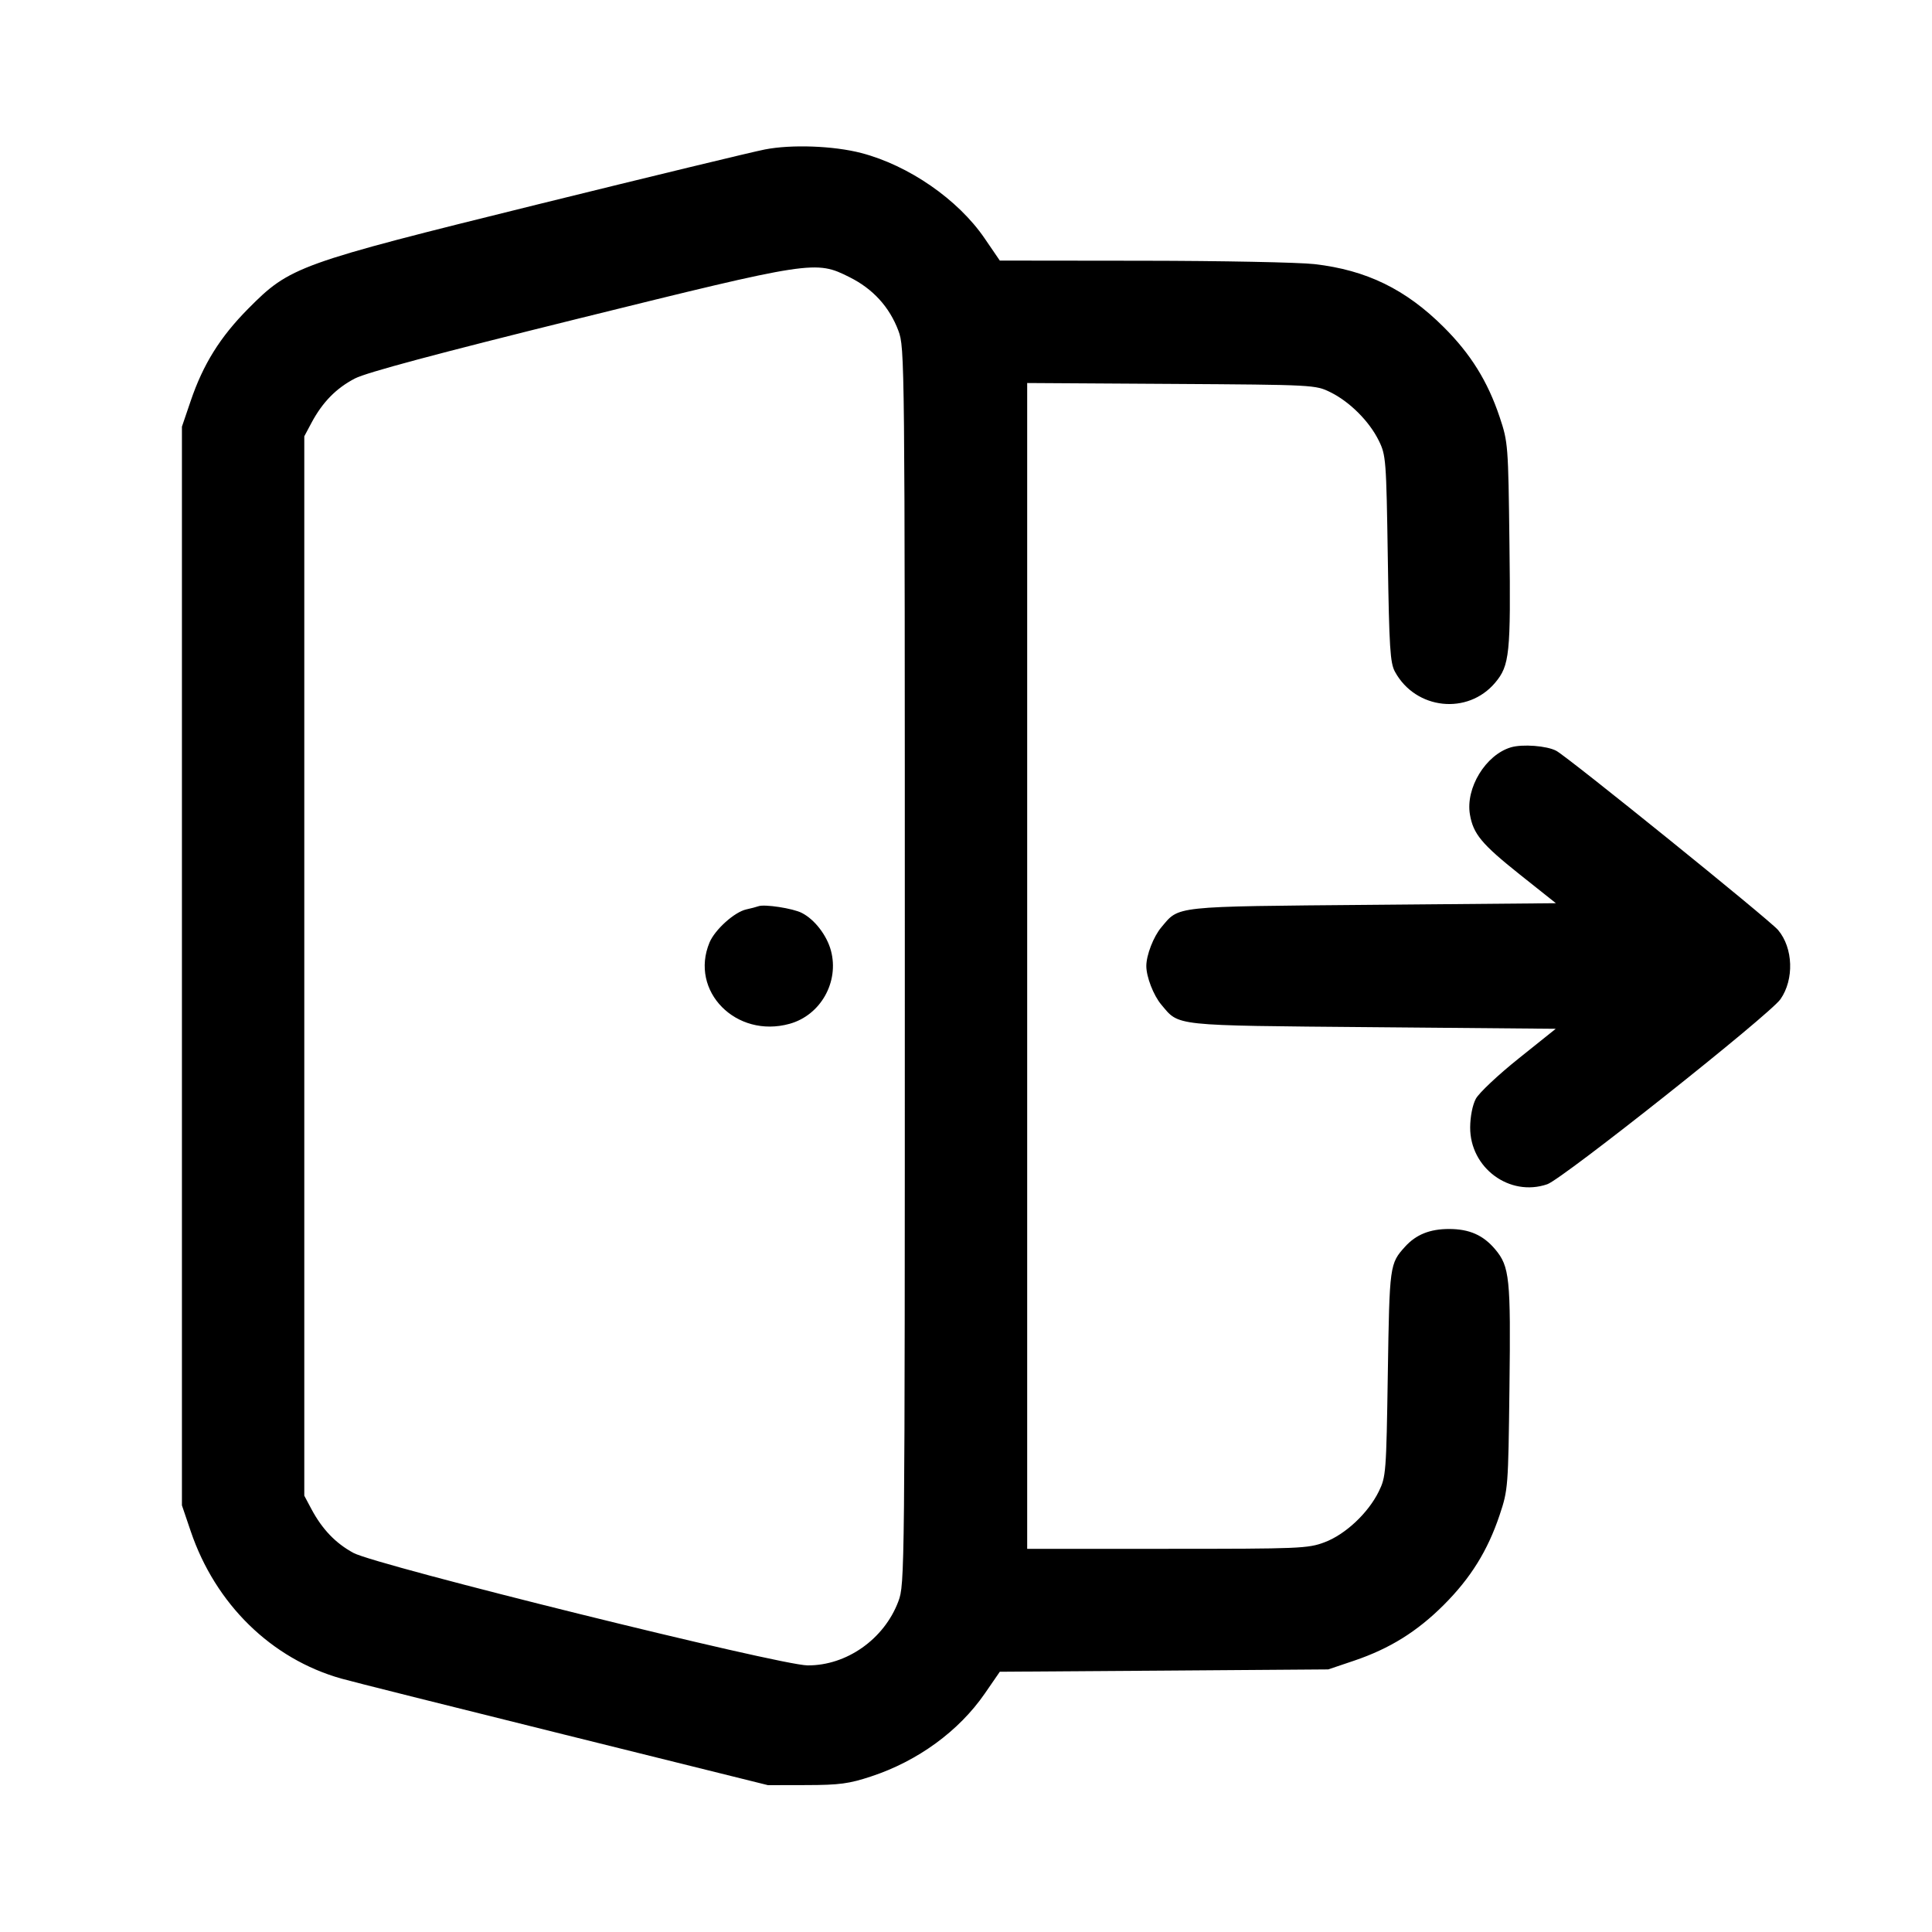
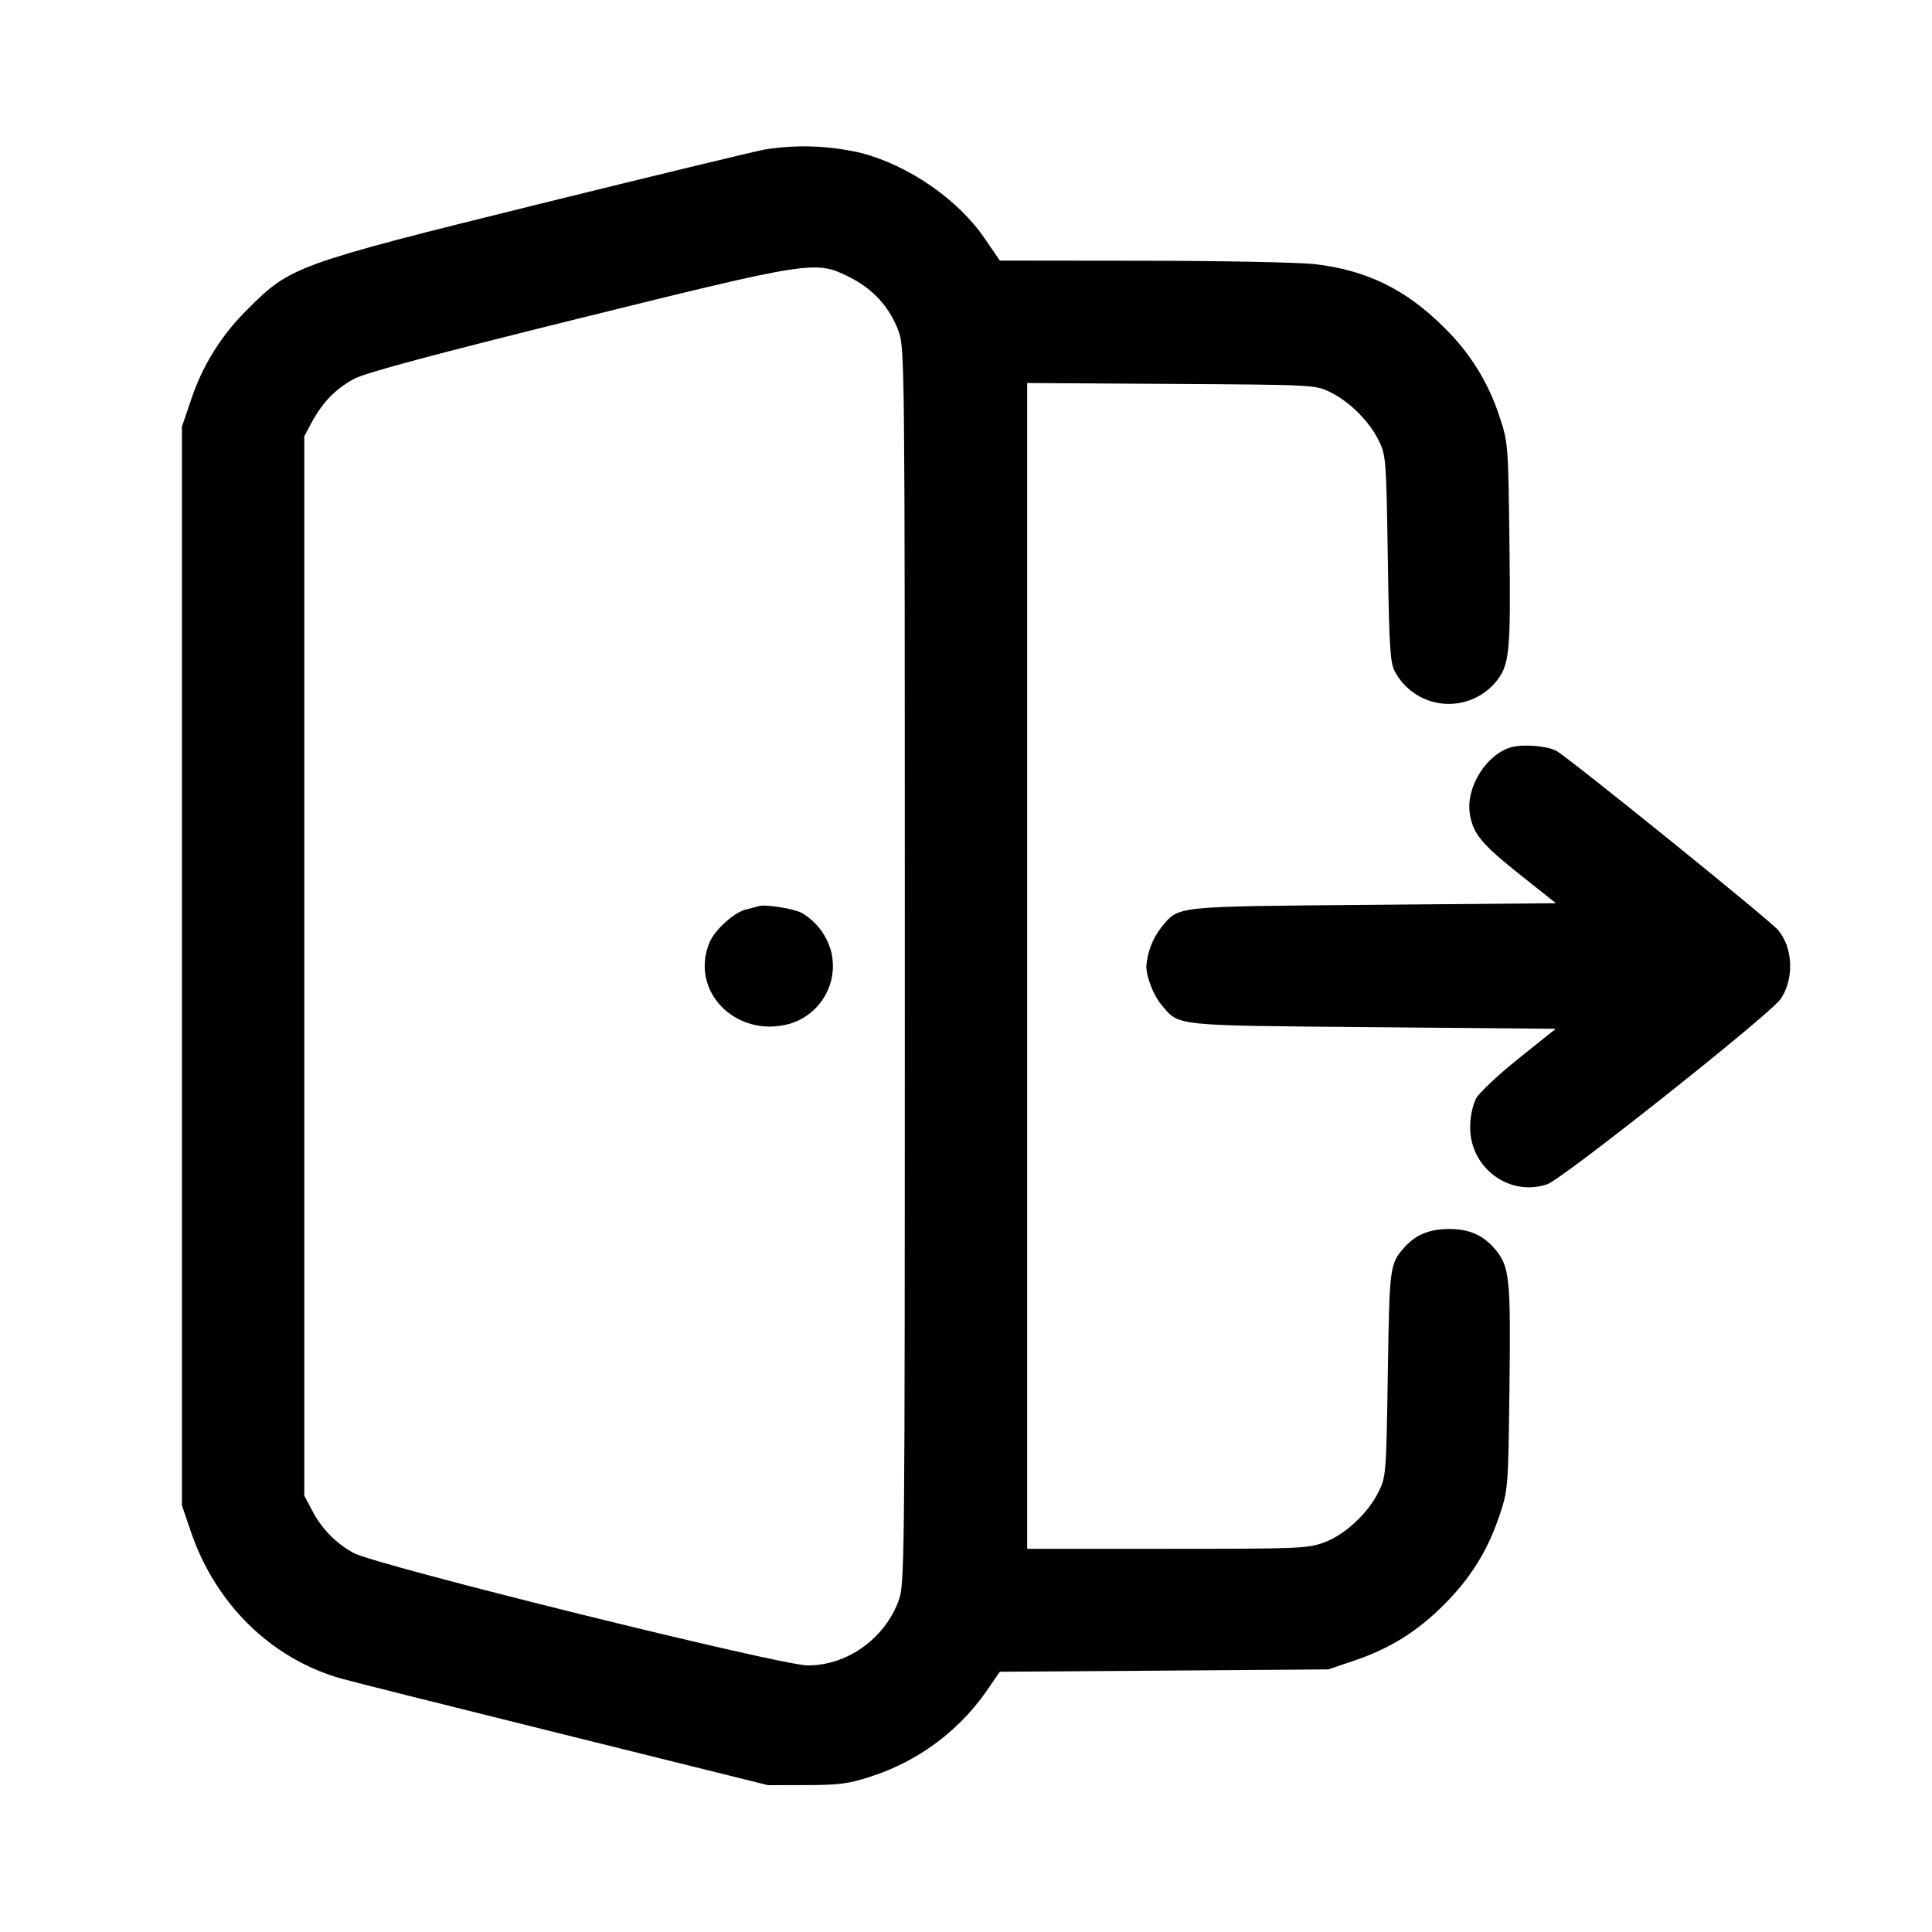
- <svg xmlns="http://www.w3.org/2000/svg" fill="none" viewBox="0 0 24 24">
-   <path d="M9.500 1.857 C 9.346 1.887,8.077 2.194,6.680 2.539 C 3.692 3.278,3.604 3.310,3.084 3.834 C 2.735 4.186,2.524 4.524,2.369 4.980 L 2.260 5.300 2.260 12.000 L 2.260 18.700 2.369 19.021 C 2.676 19.927,3.371 20.607,4.240 20.852 C 4.361 20.887,5.603 21.198,7.000 21.545 L 9.540 22.176 10.020 22.175 C 10.429 22.174,10.547 22.158,10.820 22.068 C 11.401 21.877,11.912 21.504,12.234 21.037 L 12.420 20.767 14.460 20.753 L 16.500 20.738 16.820 20.630 C 17.263 20.480,17.603 20.269,17.936 19.936 C 18.270 19.602,18.481 19.262,18.629 18.820 C 18.734 18.505,18.736 18.479,18.751 17.237 C 18.768 15.877,18.753 15.733,18.574 15.520 C 18.425 15.343,18.253 15.267,18.000 15.267 C 17.763 15.267,17.591 15.336,17.455 15.486 C 17.263 15.698,17.261 15.714,17.240 17.060 C 17.221 18.299,17.217 18.346,17.127 18.529 C 16.995 18.797,16.711 19.063,16.453 19.159 C 16.249 19.236,16.144 19.240,14.498 19.240 L 12.760 19.240 12.760 11.999 L 12.760 4.758 14.550 4.769 C 16.329 4.780,16.341 4.781,16.528 4.873 C 16.767 4.991,17.009 5.233,17.127 5.472 C 17.217 5.654,17.221 5.704,17.240 6.940 C 17.257 8.049,17.269 8.237,17.329 8.345 C 17.586 8.816,18.233 8.886,18.574 8.480 C 18.753 8.267,18.768 8.123,18.751 6.763 C 18.736 5.521,18.734 5.495,18.629 5.180 C 18.481 4.738,18.270 4.398,17.935 4.064 C 17.463 3.593,16.974 3.355,16.329 3.281 C 16.137 3.259,15.179 3.240,14.200 3.239 L 12.420 3.237 12.230 2.959 C 11.900 2.477,11.289 2.055,10.700 1.901 C 10.355 1.811,9.831 1.792,9.500 1.857 M10.553 3.443 C 10.844 3.588,11.049 3.813,11.160 4.108 C 11.239 4.321,11.240 4.411,11.240 12.000 C 11.240 19.589,11.239 19.679,11.160 19.892 C 10.984 20.362,10.516 20.692,10.031 20.688 C 9.681 20.685,4.674 19.445,4.391 19.291 C 4.169 19.171,4.003 18.997,3.870 18.749 L 3.780 18.580 3.780 12.000 L 3.780 5.420 3.870 5.251 C 4.007 4.995,4.177 4.822,4.410 4.701 C 4.554 4.627,5.419 4.395,7.180 3.959 C 10.095 3.238,10.132 3.232,10.553 3.443 M18.768 9.284 C 18.455 9.378,18.204 9.789,18.260 10.118 C 18.301 10.360,18.406 10.486,18.879 10.863 L 19.328 11.220 17.054 11.240 C 14.544 11.262,14.653 11.251,14.426 11.520 C 14.329 11.635,14.240 11.865,14.240 12.000 C 14.240 12.135,14.329 12.365,14.426 12.480 C 14.653 12.749,14.544 12.738,17.053 12.760 L 19.326 12.780 18.864 13.150 C 18.610 13.353,18.371 13.578,18.333 13.650 C 18.292 13.727,18.264 13.871,18.263 14.004 C 18.260 14.508,18.753 14.872,19.221 14.711 C 19.412 14.645,21.985 12.604,22.118 12.412 C 22.289 12.166,22.276 11.776,22.088 11.553 C 21.983 11.428,19.480 9.406,19.333 9.327 C 19.216 9.264,18.911 9.241,18.768 9.284 M9.420 11.258 C 9.398 11.266,9.331 11.284,9.271 11.297 C 9.124 11.329,8.881 11.548,8.814 11.708 C 8.562 12.312,9.144 12.903,9.809 12.718 C 10.194 12.611,10.427 12.198,10.322 11.808 C 10.271 11.619,10.120 11.422,9.961 11.341 C 9.852 11.284,9.494 11.229,9.420 11.258 " stroke="none" fill-rule="evenodd" fill="currentColor" />
+ <svg xmlns="http://www.w3.org/2000/svg" viewBox="0 0 24 24">
+   <path d="M9.5 1.857c-.154.03-1.423.337-2.82.682-2.988.739-3.076.771-3.596 1.295a2.8 2.8 0 0 0-.715 1.146l-.109.32v13.4l.109.321c.307.906 1.002 1.586 1.871 1.831.121.035 1.363.346 2.76.693l2.54.631.48-.001c.409-.001.527-.017.8-.107a2.8 2.8 0 0 0 1.414-1.031l.186-.27 2.04-.014 2.04-.015.32-.108c.443-.15.783-.361 1.116-.694.334-.334.545-.674.693-1.116.105-.315.107-.341.122-1.583.017-1.36.002-1.504-.177-1.717-.149-.177-.321-.253-.574-.253-.237 0-.409.069-.545.219-.192.212-.194.228-.215 1.574-.019 1.239-.023 1.286-.113 1.469-.132.268-.416.534-.674.63-.204.077-.309.081-1.955.081H12.76V4.758l1.79.011c1.779.011 1.791.012 1.978.104.239.118.481.36.599.599.09.182.094.232.113 1.468.017 1.109.029 1.297.089 1.405a.76.76 0 0 0 1.245.135c.179-.213.194-.357.177-1.717-.015-1.242-.017-1.268-.122-1.583a2.7 2.7 0 0 0-.694-1.116c-.472-.471-.961-.709-1.606-.783-.192-.022-1.15-.041-2.129-.042l-1.78-.002-.19-.278c-.33-.482-.941-.904-1.53-1.058a3.1 3.1 0 0 0-1.2-.044m1.053 1.586c.291.145.496.37.607.665.079.213.08.303.08 7.892s-.001 7.679-.08 7.892c-.176.47-.644.8-1.129.796-.35-.003-5.357-1.243-5.64-1.397a1.26 1.26 0 0 1-.521-.542l-.09-.169V5.42l.09-.169c.137-.256.307-.429.54-.55.144-.074 1.009-.306 2.77-.742 2.915-.721 2.952-.727 3.373-.516m8.215 5.841c-.313.094-.564.505-.508.834.041.242.146.368.619.745l.449.357-2.274.02c-2.51.022-2.401.011-2.628.28a.9.9 0 0 0-.186.48c0 .135.089.365.186.48.227.269.118.258 2.627.28l2.273.02-.462.37c-.254.203-.493.428-.531.5a.9.9 0 0 0-.07.354c-.003.504.49.868.958.707.191-.066 2.764-2.107 2.897-2.299.171-.246.158-.636-.03-.859-.105-.125-2.608-2.147-2.755-2.226-.117-.063-.422-.086-.565-.043M9.42 11.258a2 2 0 0 1-.149.039c-.147.032-.39.251-.457.411-.252.604.33 1.195.995 1.01a.75.75 0 0 0 .513-.91.8.8 0 0 0-.361-.467c-.109-.057-.467-.112-.541-.083" fill-rule="evenodd" />
</svg>
